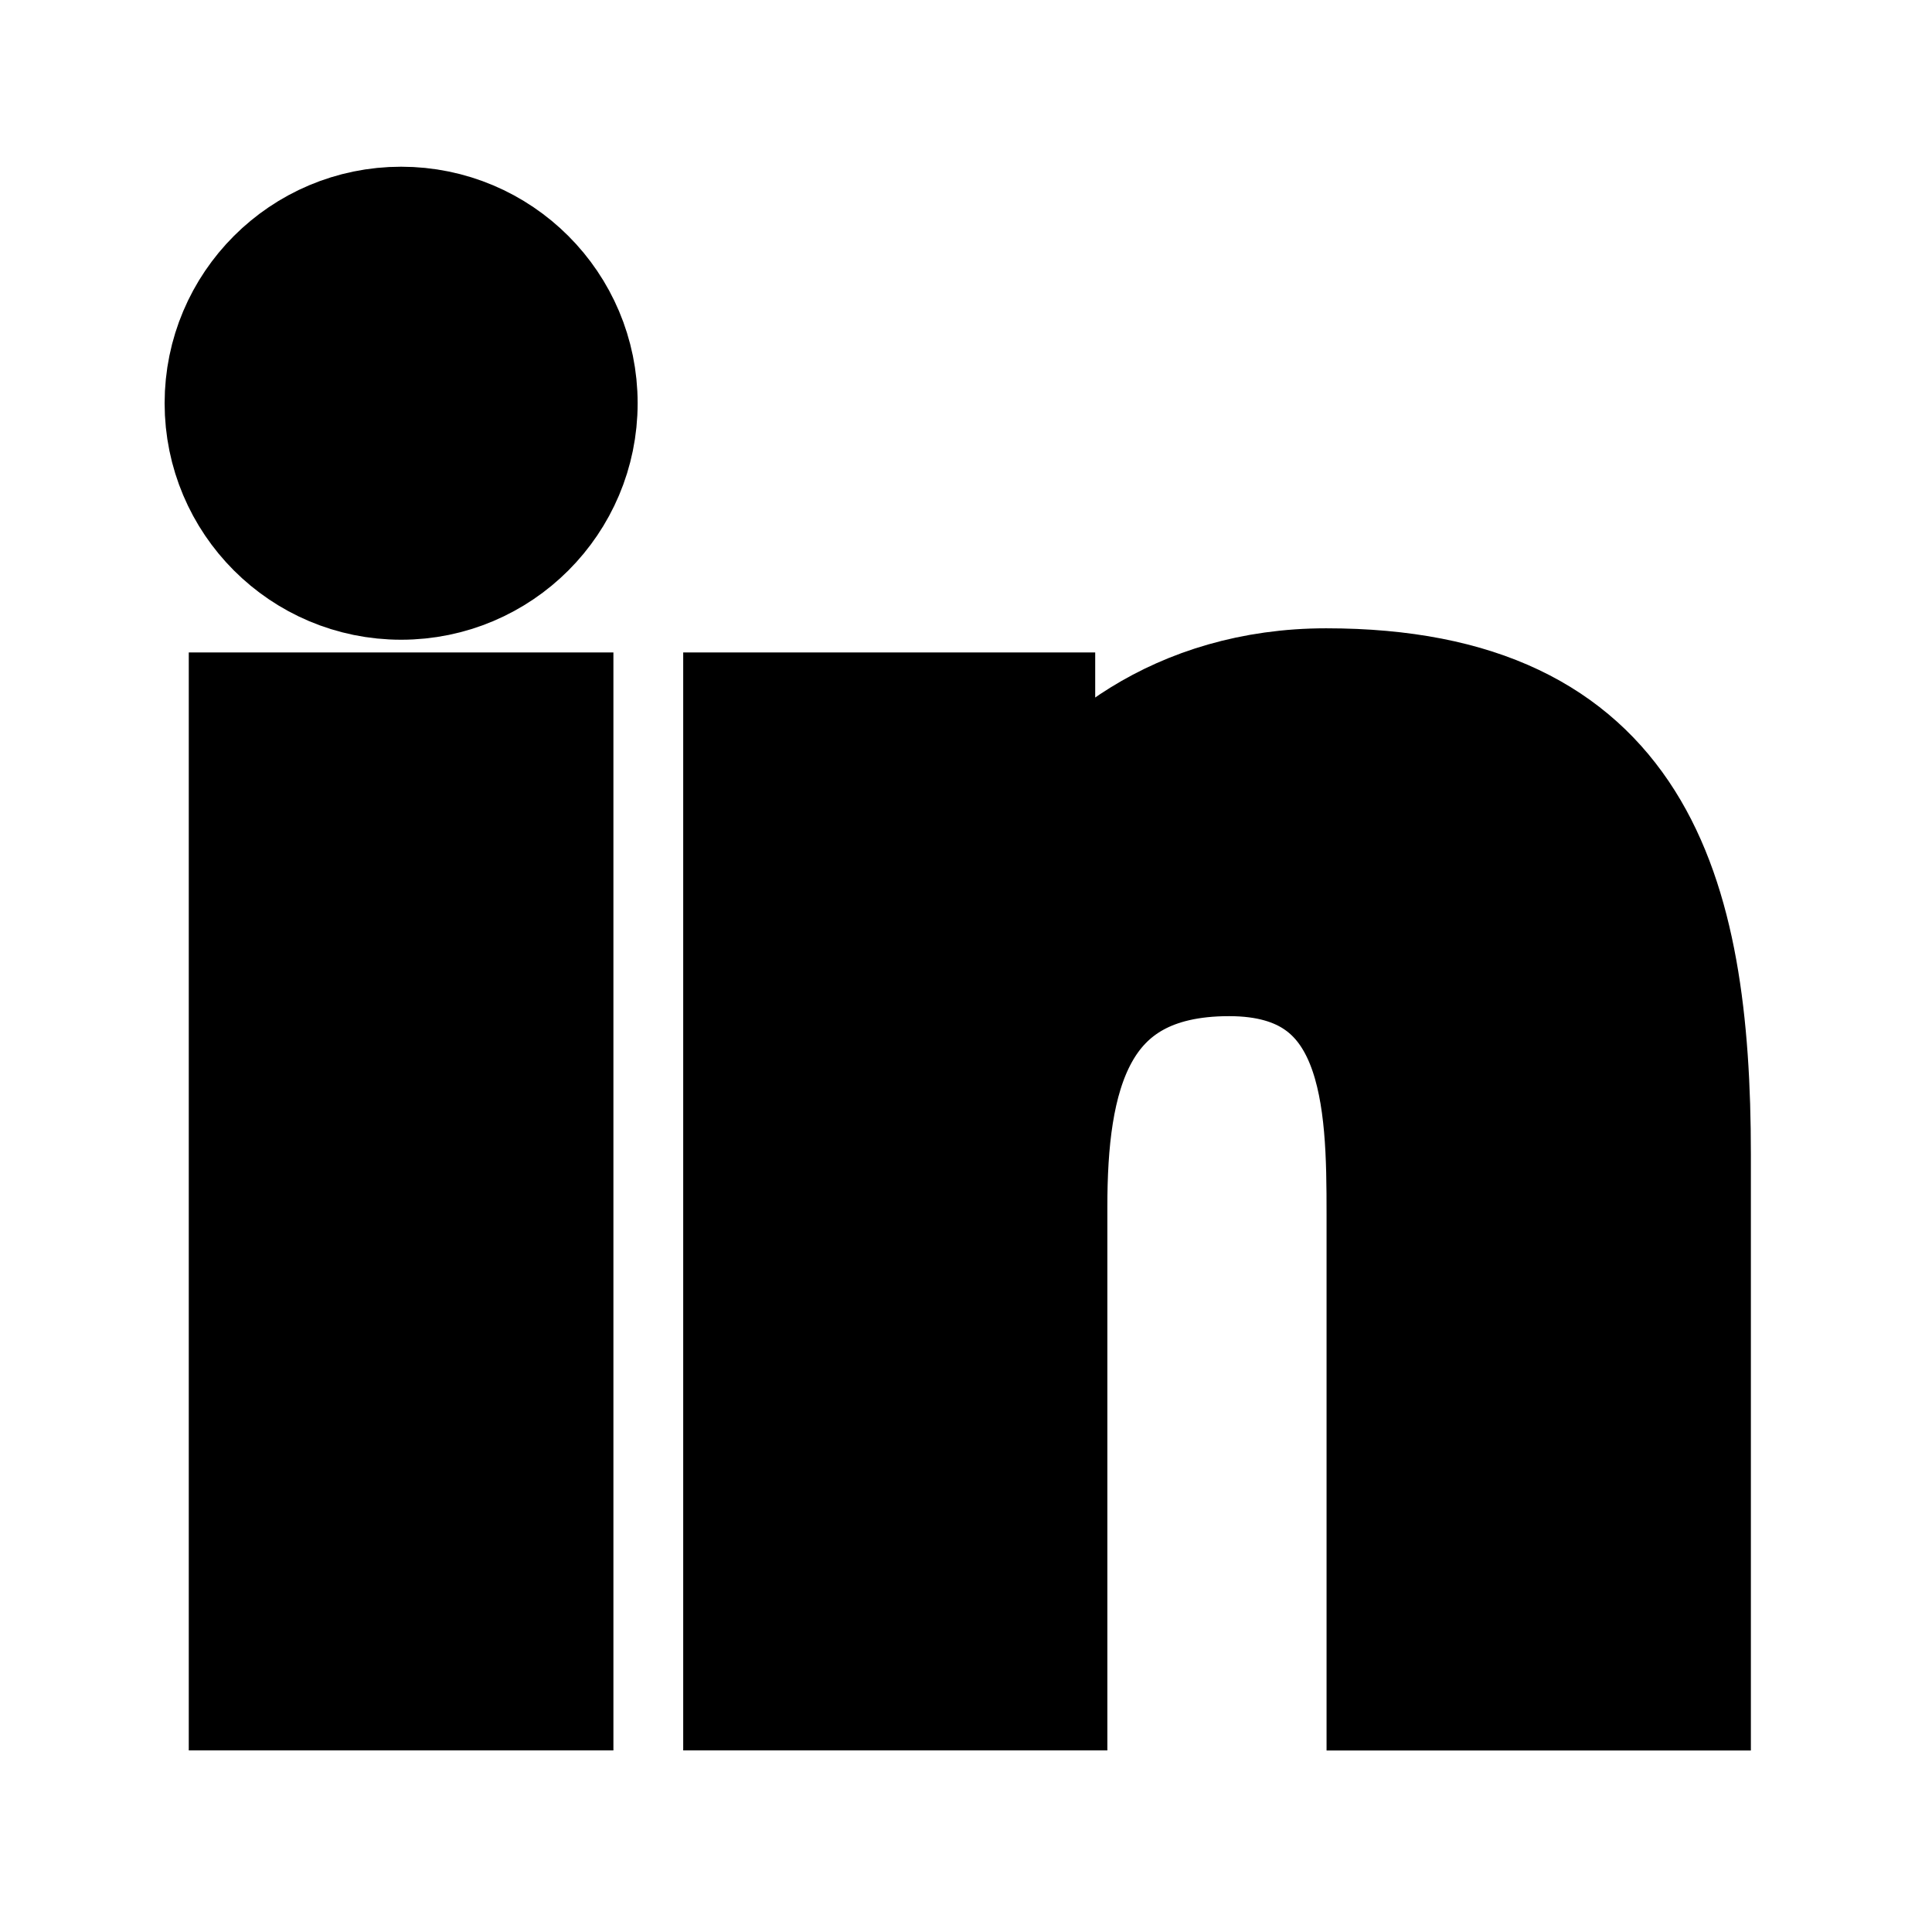
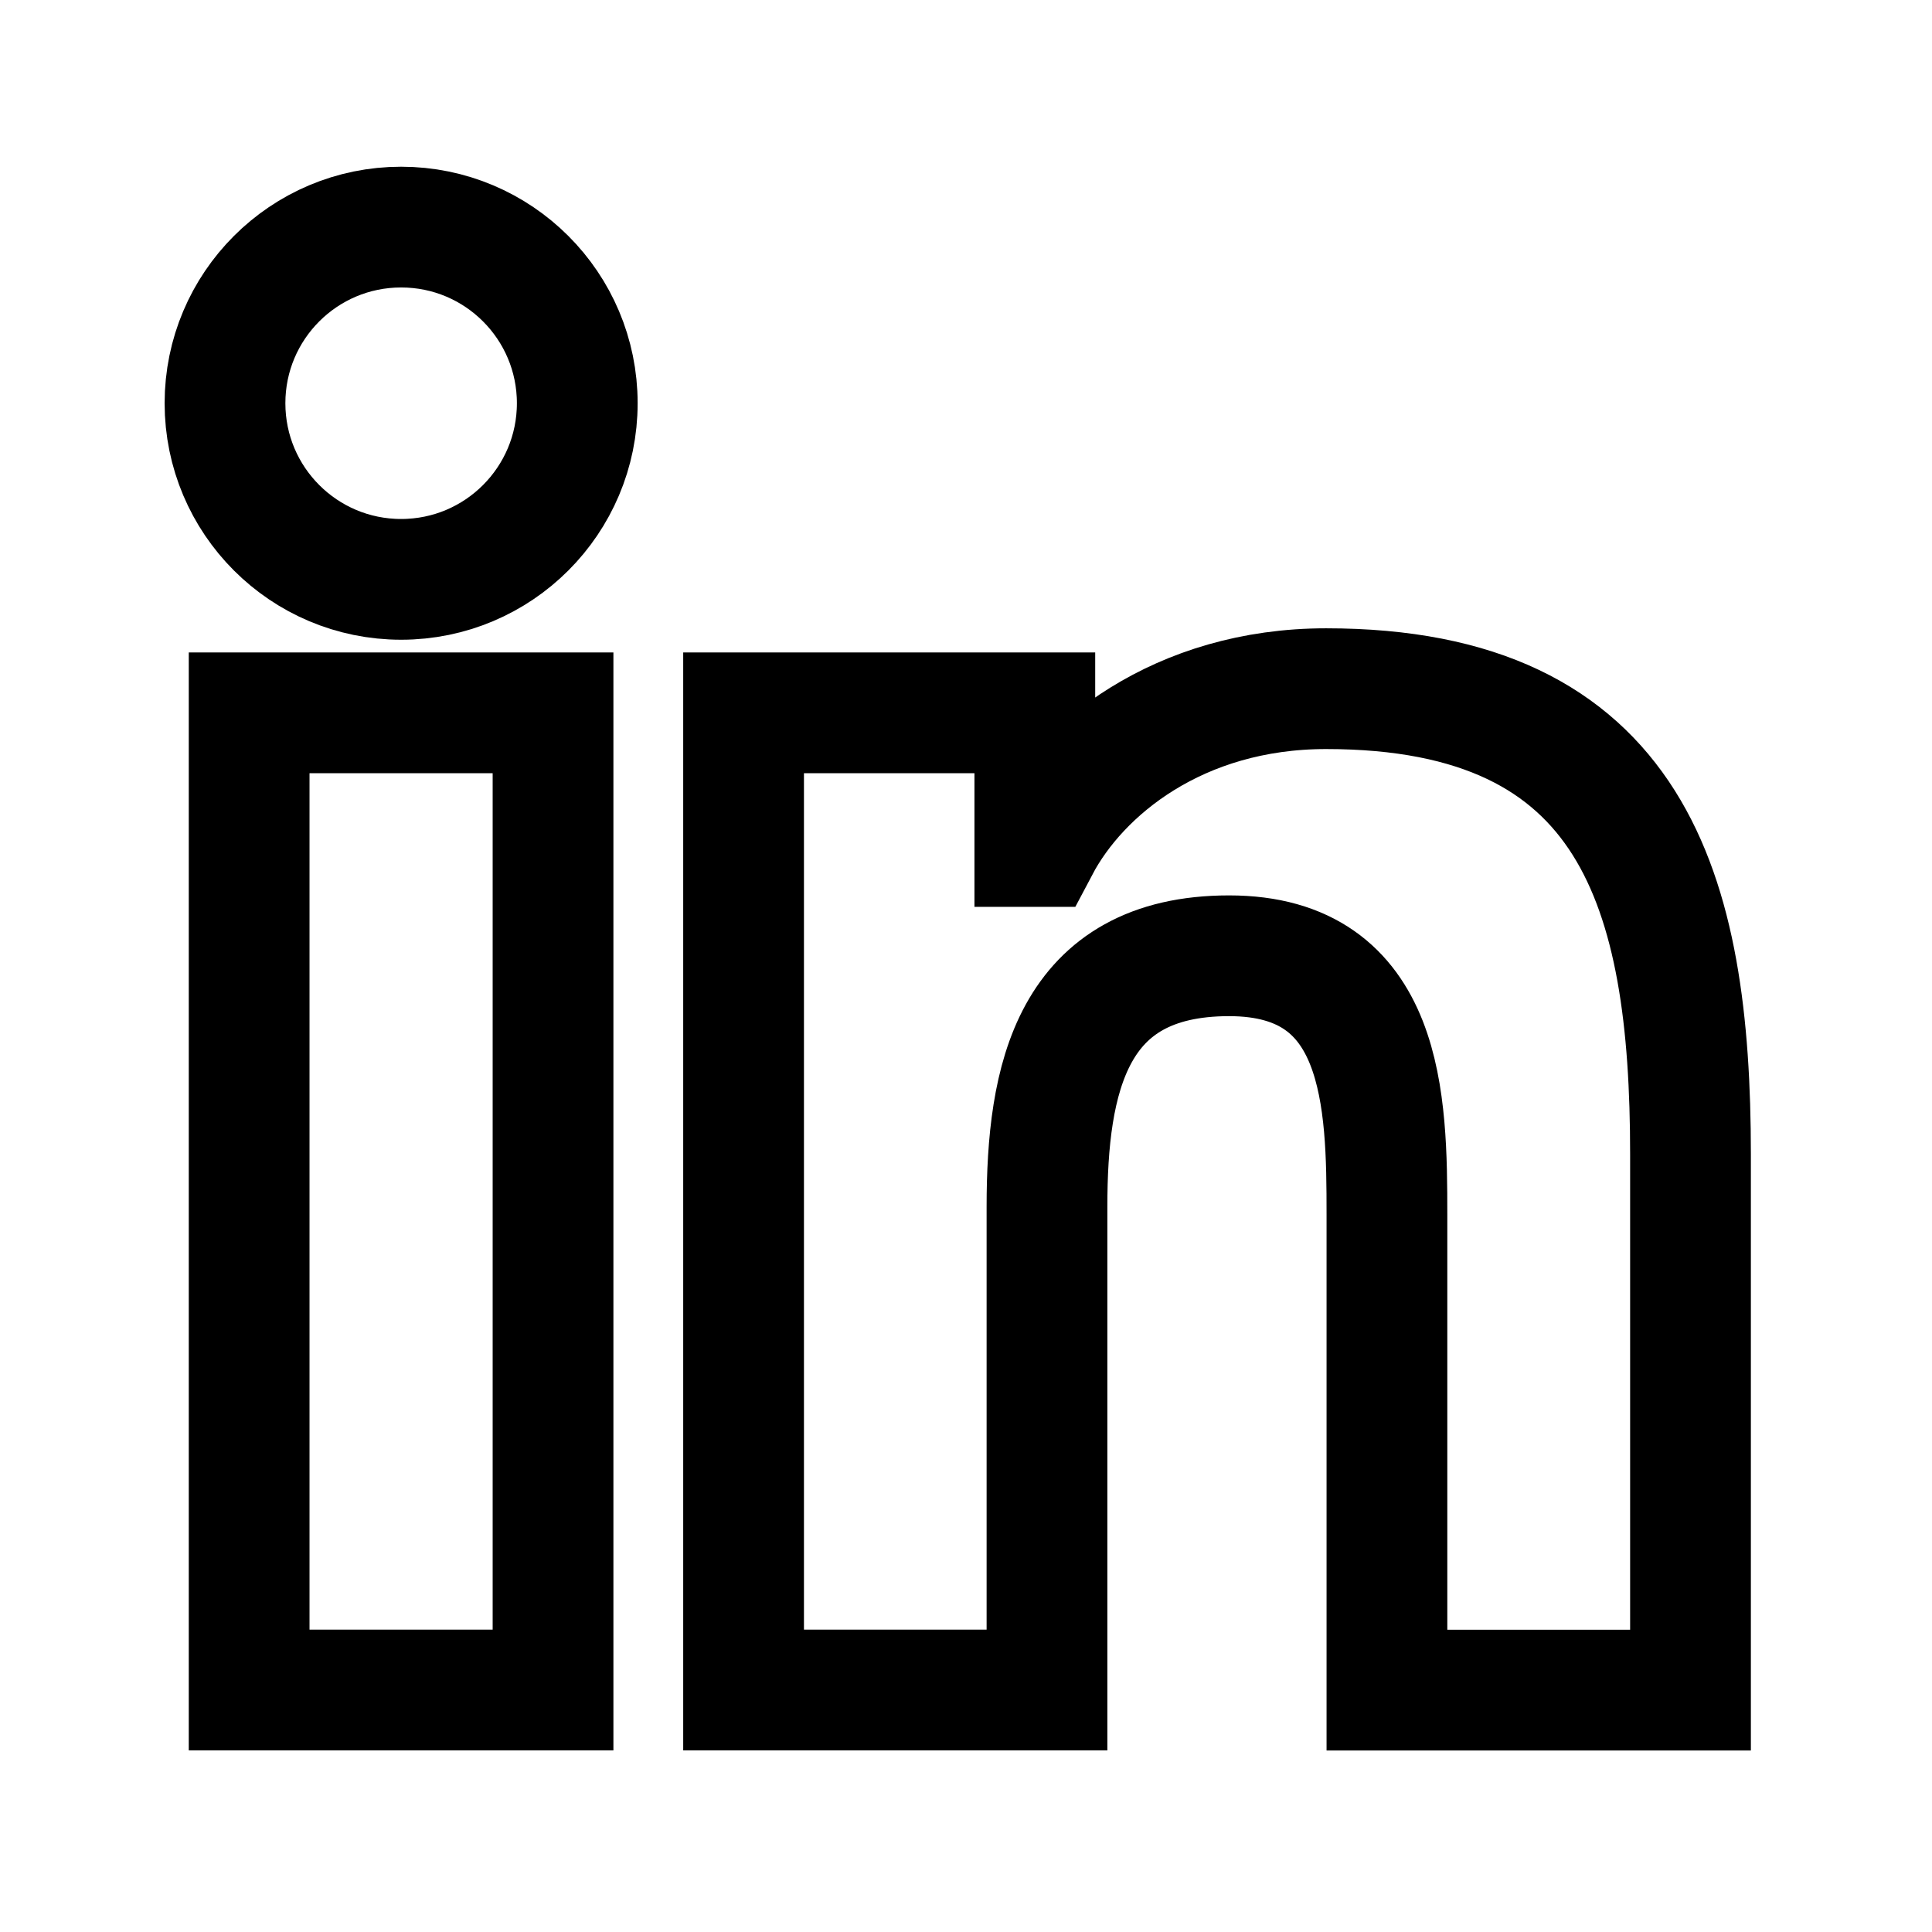
<svg xmlns="http://www.w3.org/2000/svg" width="24px" height="24px" viewBox="0 0 24 24" stroke="currentColor" stroke-width="1.5">
-   <circle cx="4.983" cy="5.009" r="2.188" />
-   <path d="M9.237 8.855v12.139h3.769v-6.003c0-1.584.298-3.118 2.262-3.118 1.937 0 1.961 1.811 1.961 3.218v5.904H21v-6.657c0-3.27-.704-5.783-4.526-5.783-1.835 0-3.065 1.007-3.568 1.96h-.051v-1.66H9.237zm-6.142 0H6.87v12.139H3.095z" />
+   <circle cx="4.983" cy="5.009" r="2.188" fill="none" />
+   <path d="M9.237 8.855v12.139h3.769v-6.003c0-1.584.298-3.118 2.262-3.118 1.937 0 1.961 1.811 1.961 3.218v5.904H21v-6.657c0-3.27-.704-5.783-4.526-5.783-1.835 0-3.065 1.007-3.568 1.96h-.051v-1.66H9.237zm-6.142 0H6.87v12.139H3.095z" fill="none" />
</svg>
